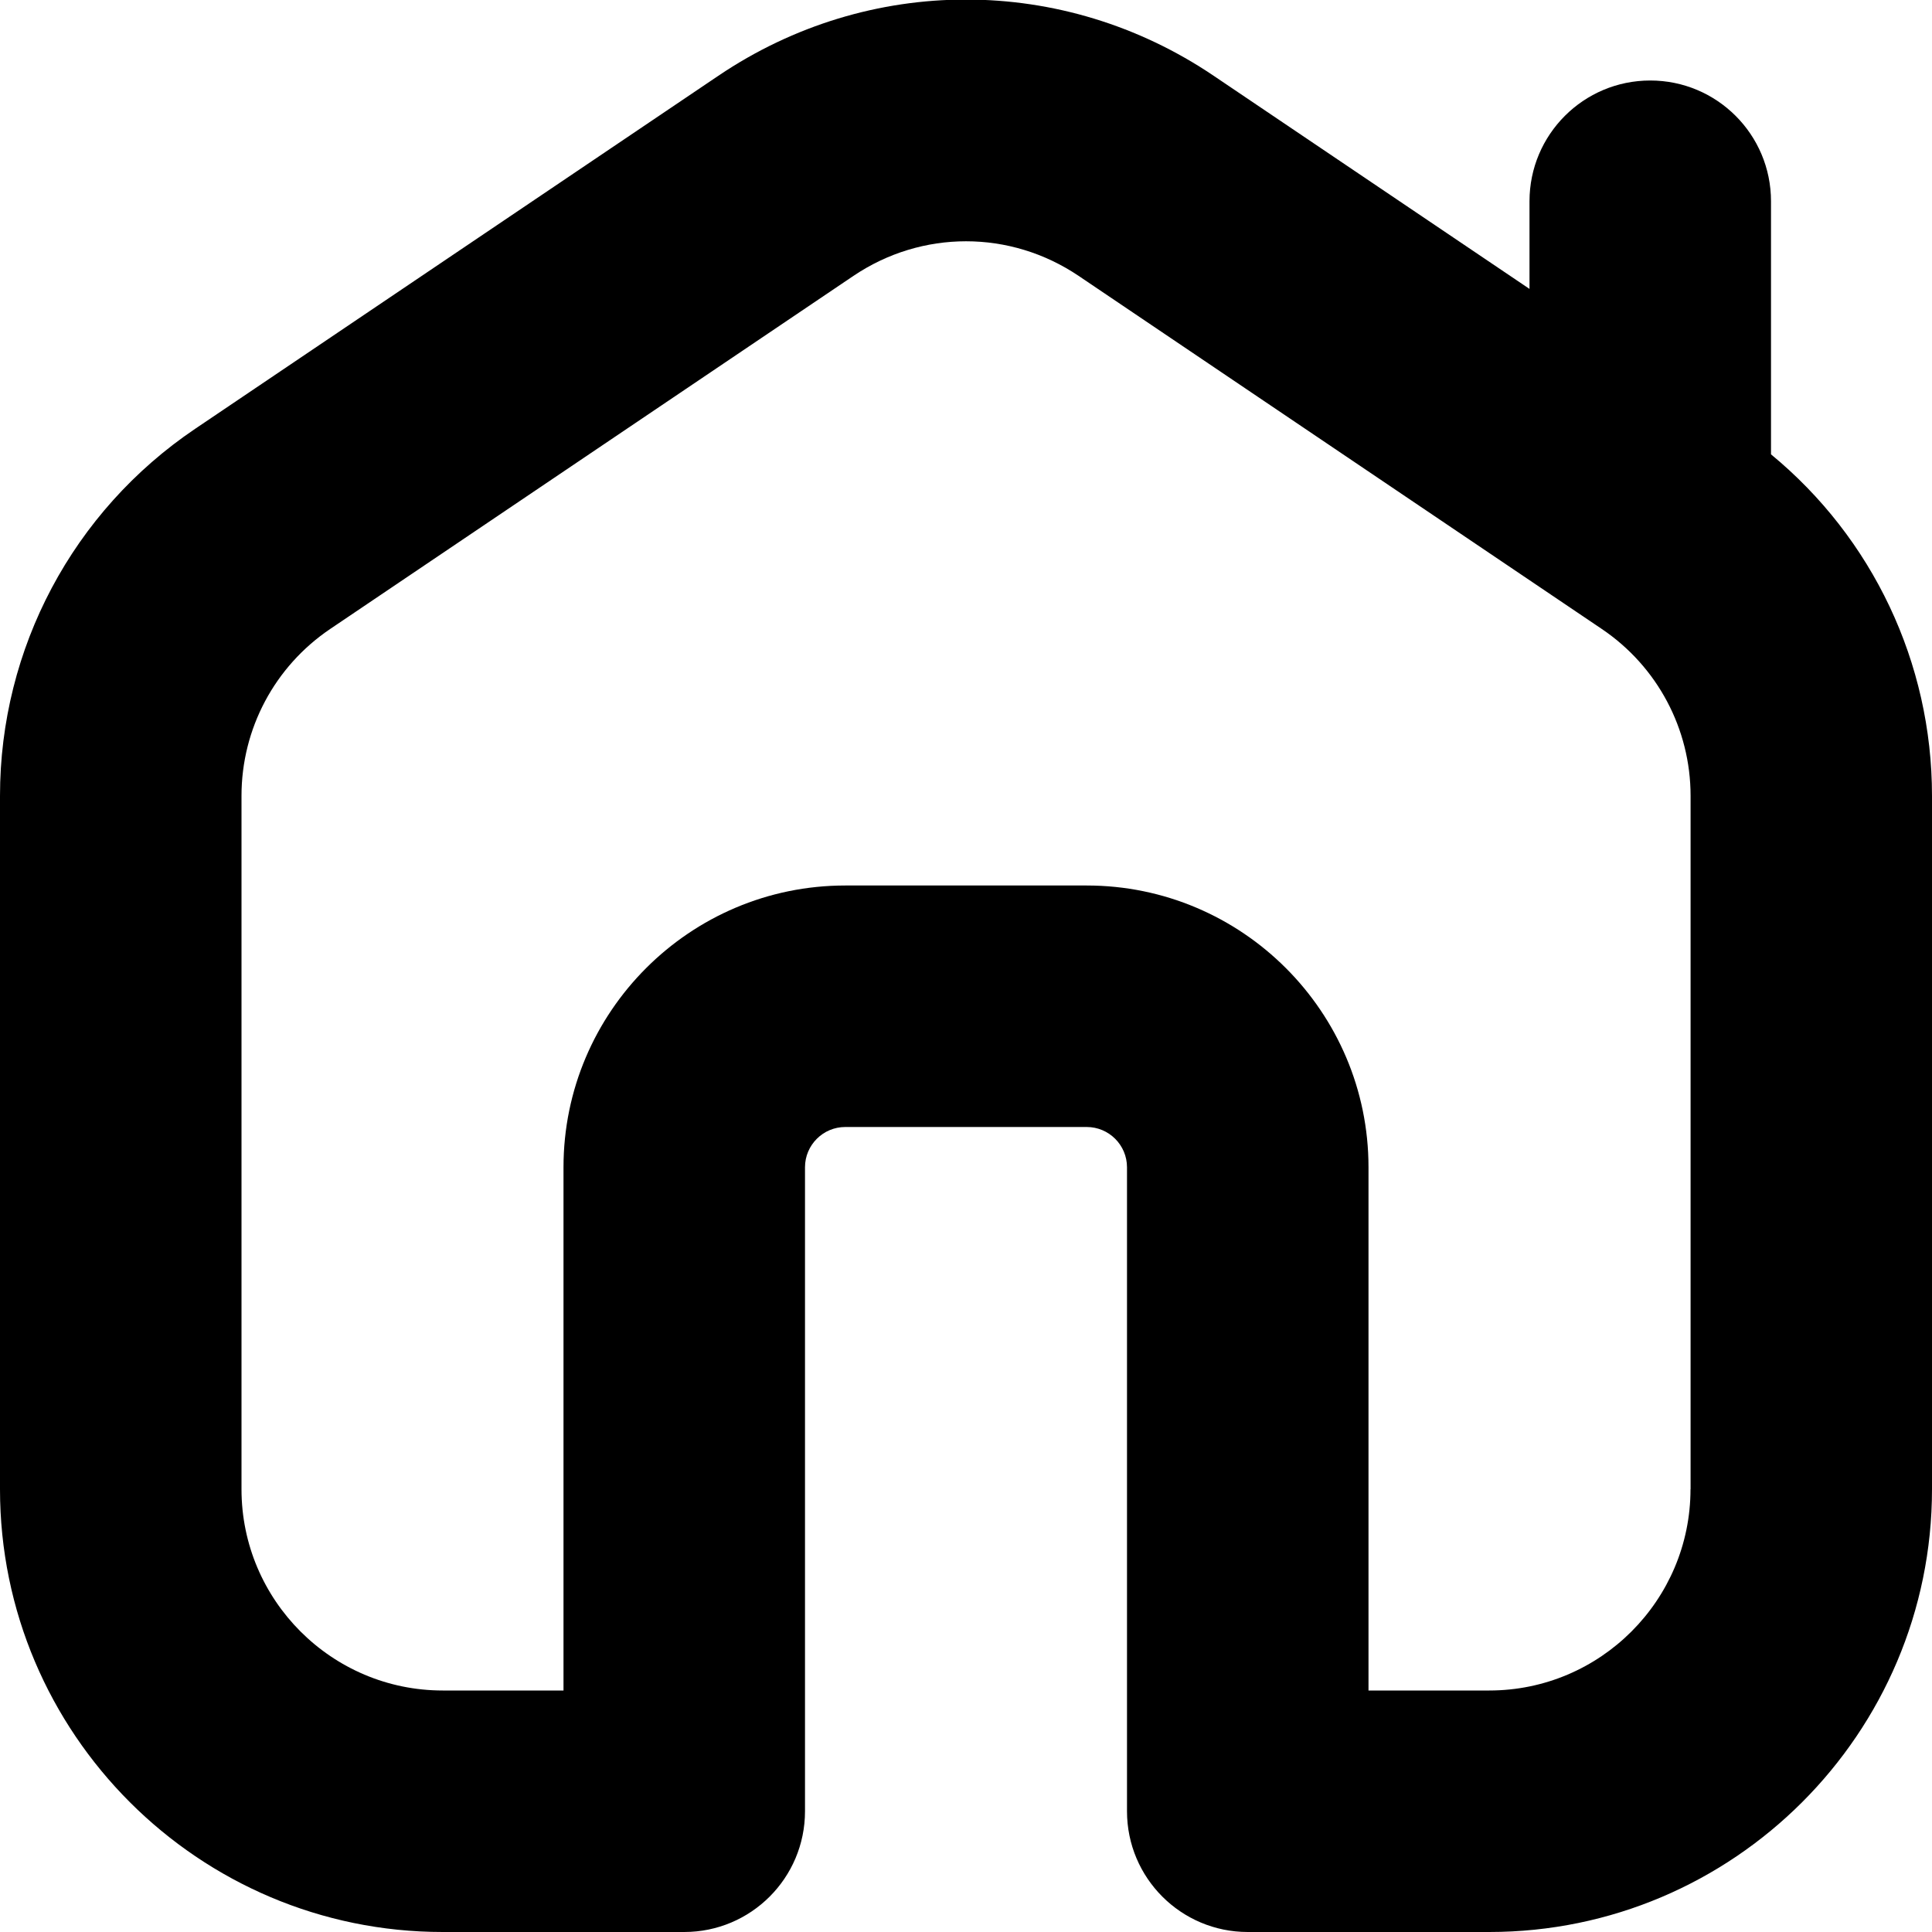
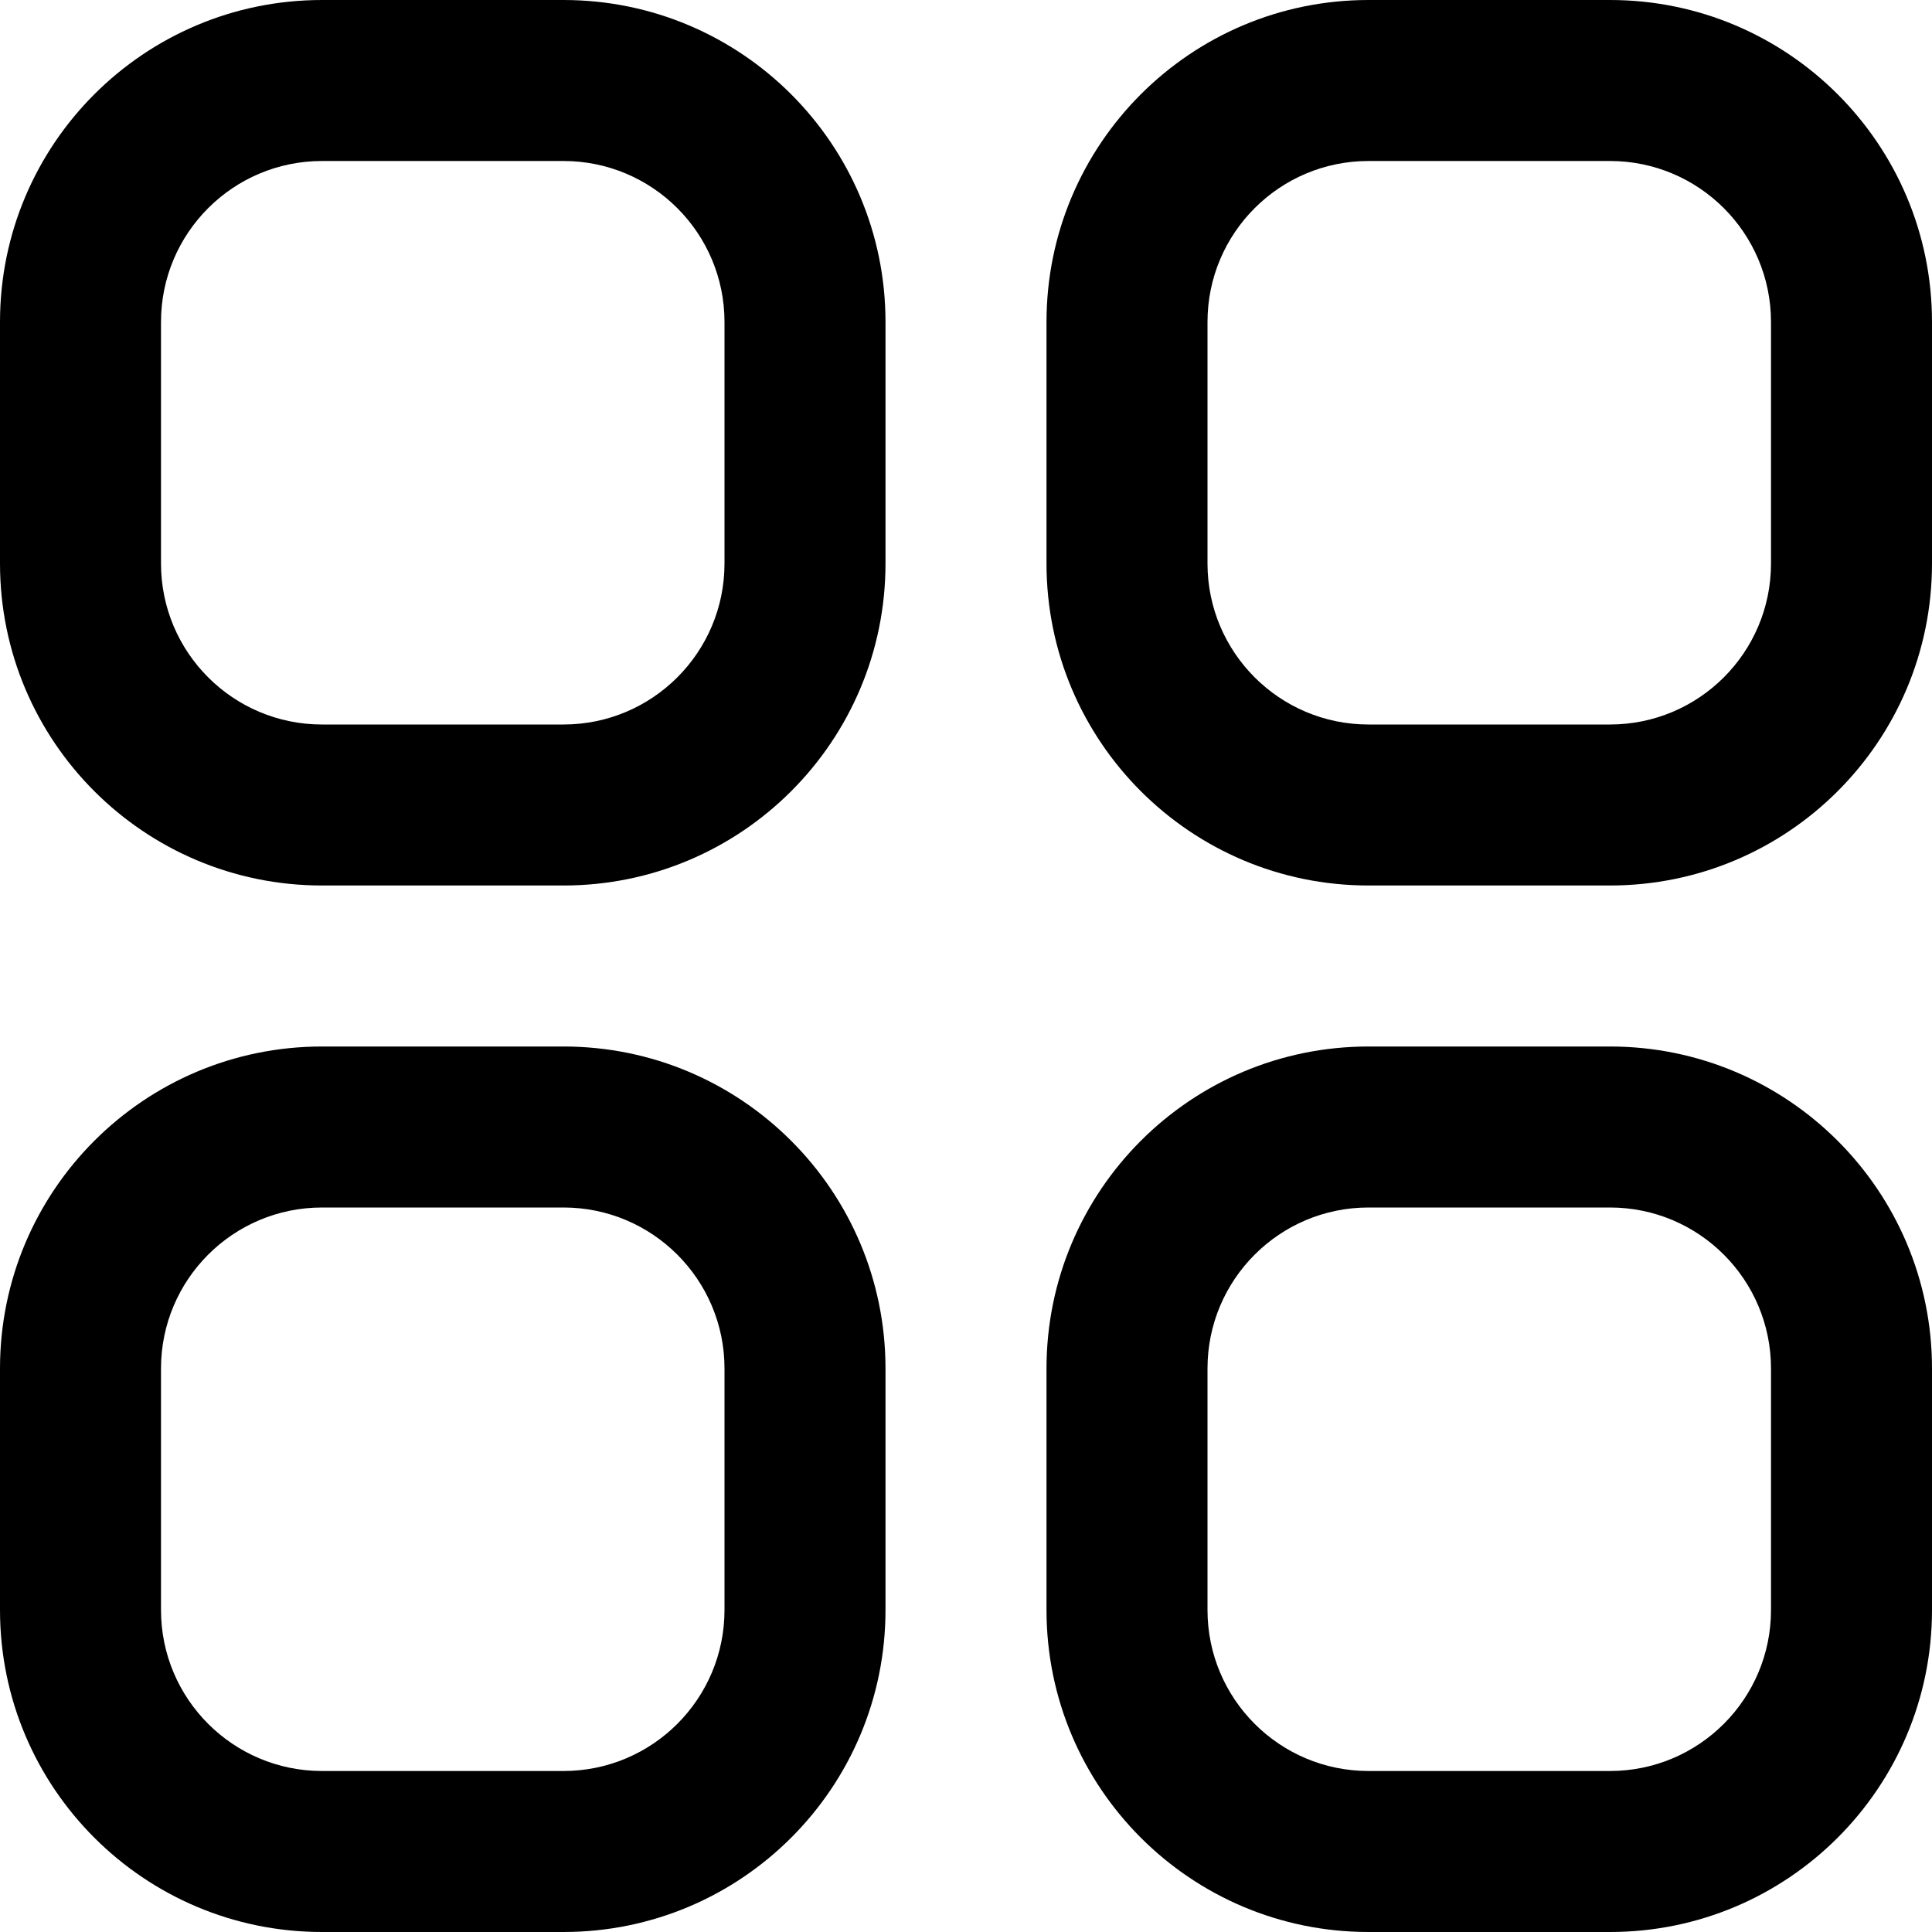
- <svg xmlns="http://www.w3.org/2000/svg" id="Layer_1" data-name="Layer 1" viewBox="0 0 24 24" width="512" height="512">
-   <path d="M22,5.644V2.5c0-.829-.672-1.5-1.5-1.5s-1.5,.671-1.5,1.5v1.089L15.076,.941c-1.869-1.262-4.283-1.262-6.152,0L2.424,5.327C.906,6.351,0,8.055,0,9.886v8.614c0,3.033,2.468,5.5,5.5,5.5h3c.828,0,1.5-.671,1.5-1.5V14.5c0-.276,.225-.5,.5-.5h3c.275,0,.5,.224,.5,.5v8c0,.829,.672,1.5,1.5,1.5h3c3.032,0,5.5-2.467,5.5-5.5V9.886c0-1.654-.739-3.204-2-4.242Zm-1,12.856c0,1.378-1.121,2.5-2.5,2.5h-1.5v-6.5c0-1.93-1.57-3.5-3.5-3.5h-3c-1.93,0-3.5,1.57-3.5,3.5v6.5h-1.5c-1.379,0-2.5-1.122-2.5-2.5V9.886c0-.833,.412-1.607,1.102-2.073L10.602,3.427c.85-.573,1.947-.573,2.797,0l6.5,4.387c.689,.465,1.102,1.24,1.102,2.072v8.614Z" />
+ <svg xmlns="http://www.w3.org/2000/svg" id="Outline" viewBox="0 0 24 24" width="512" height="512">
+   <path d="M7,0H4A4,4,0,0,0,0,4V7a4,4,0,0,0,4,4H7a4,4,0,0,0,4-4V4A4,4,0,0,0,7,0ZM9,7A2,2,0,0,1,7,9H4A2,2,0,0,1,2,7V4A2,2,0,0,1,4,2H7A2,2,0,0,1,9,4Z" />
+   <path d="M20,0H17a4,4,0,0,0-4,4V7a4,4,0,0,0,4,4h3a4,4,0,0,0,4-4V4A4,4,0,0,0,20,0Zm2,7a2,2,0,0,1-2,2H17a2,2,0,0,1-2-2V4a2,2,0,0,1,2-2h3a2,2,0,0,1,2,2Z" />
+   <path d="M7,13H4a4,4,0,0,0-4,4v3a4,4,0,0,0,4,4H7a4,4,0,0,0,4-4V17A4,4,0,0,0,7,13Zm2,7a2,2,0,0,1-2,2H4a2,2,0,0,1-2-2V17a2,2,0,0,1,2-2H7a2,2,0,0,1,2,2Z" />
+   <path d="M20,13H17a4,4,0,0,0-4,4v3a4,4,0,0,0,4,4h3a4,4,0,0,0,4-4V17A4,4,0,0,0,20,13Zm2,7a2,2,0,0,1-2,2H17a2,2,0,0,1-2-2V17a2,2,0,0,1,2-2h3a2,2,0,0,1,2,2Z" />
</svg>
